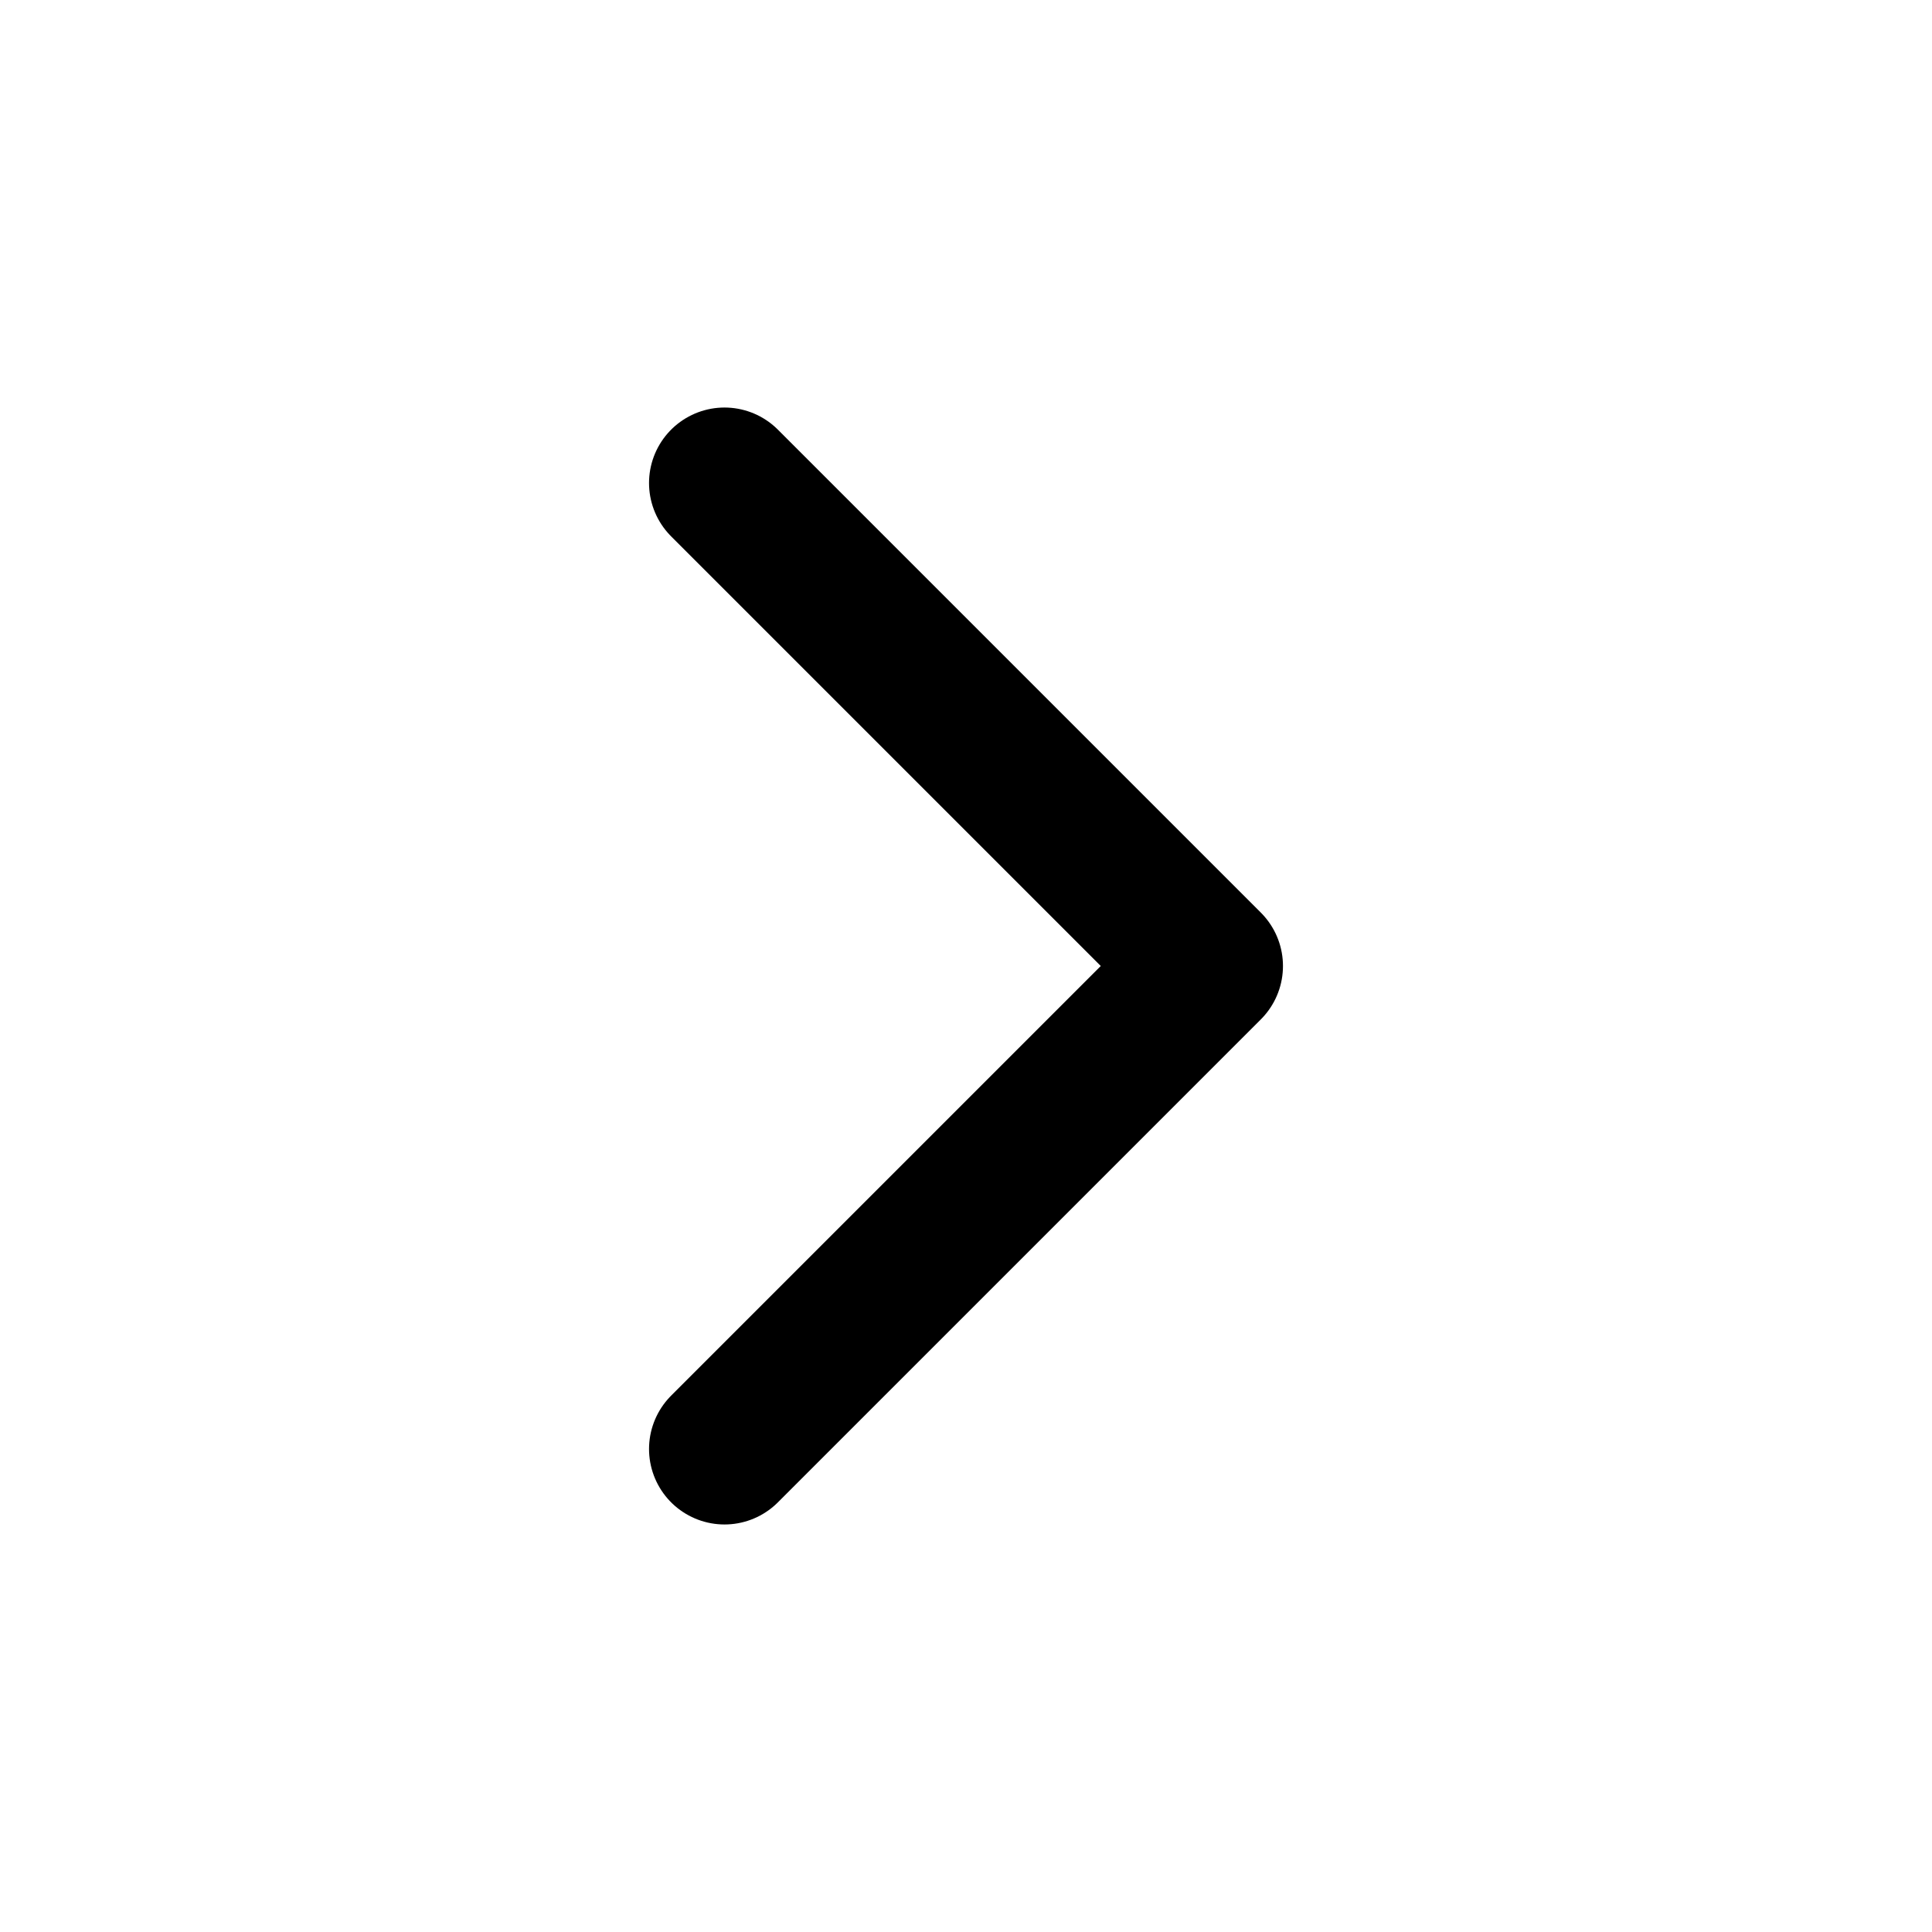
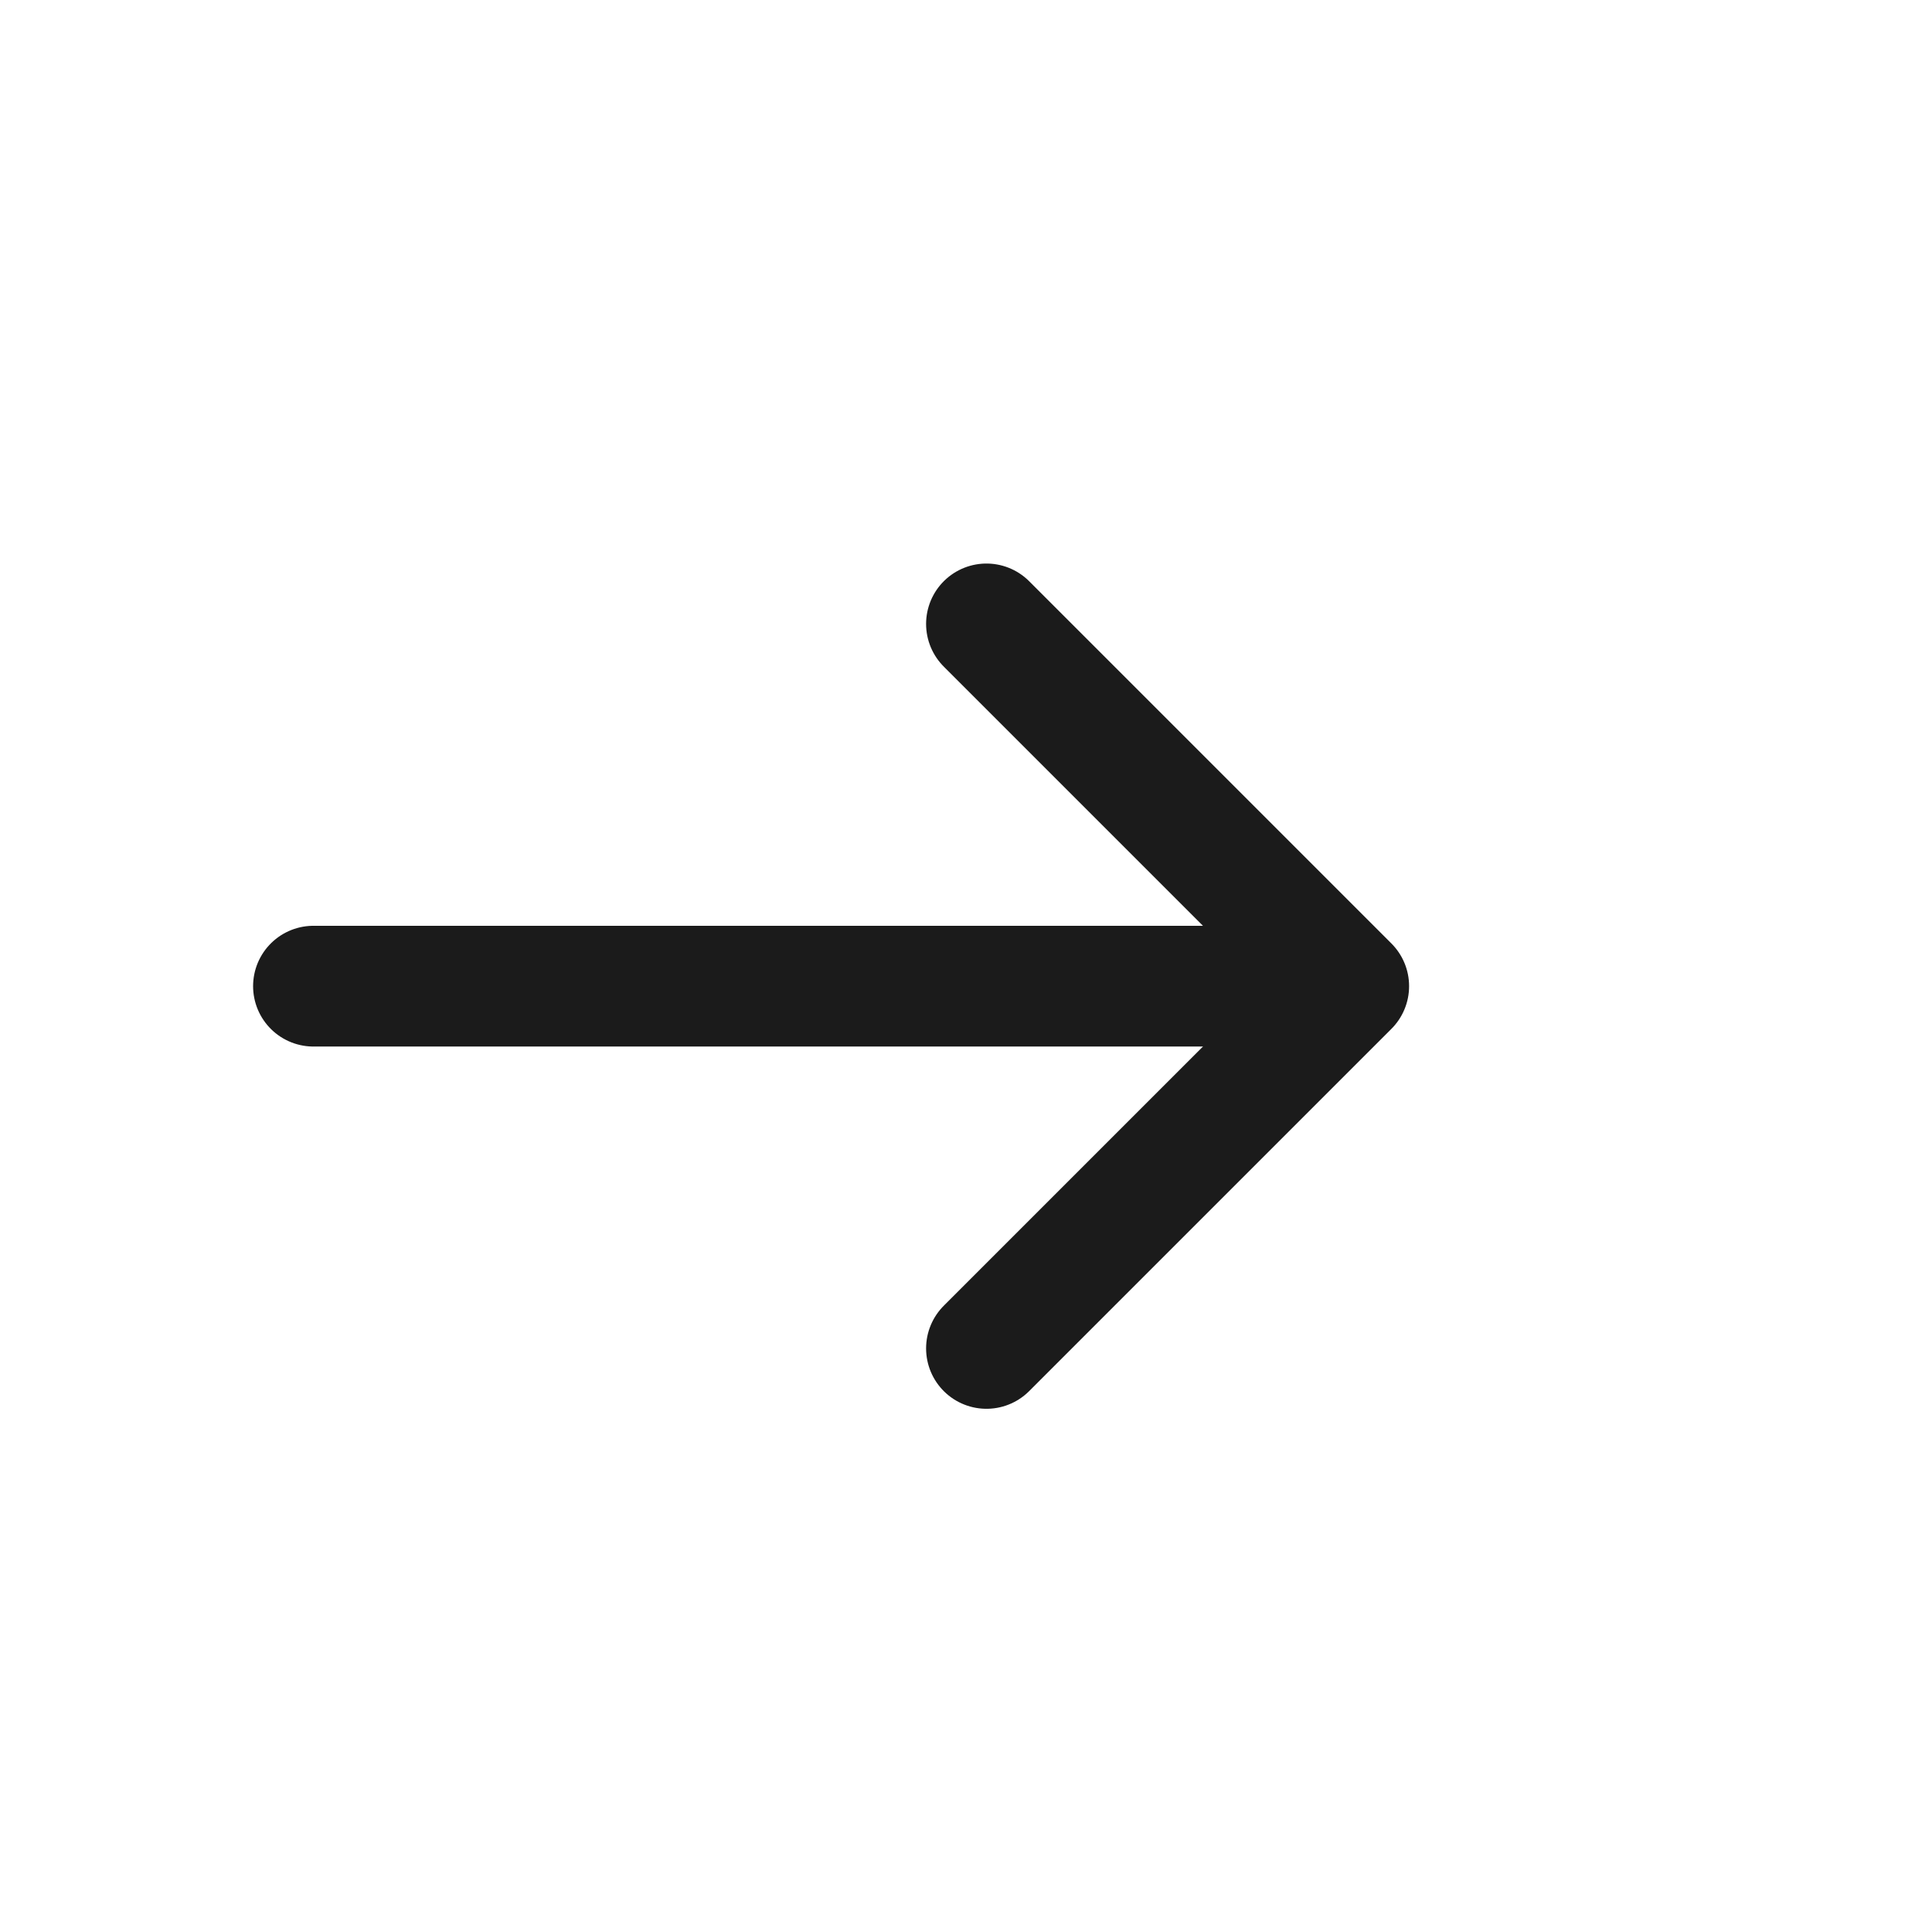
<svg xmlns="http://www.w3.org/2000/svg" width="32" height="32" viewBox="0 0 32 32" fill="none">
-   <path d="M12 8L20 16L12 24" stroke="currentColor" stroke-width="2.5" stroke-linecap="round" stroke-linejoin="round" />
+   <path d="M21.192 16.334H5.192" stroke="#1B1B1B" stroke-width="2" stroke-linecap="round" stroke-linejoin="round" />
+   <path d="M16.339 10.334L22.339 16.334L16.339 22.334" stroke="#1B1B1B" stroke-width="2" stroke-linecap="round" stroke-linejoin="round" />
</svg>
